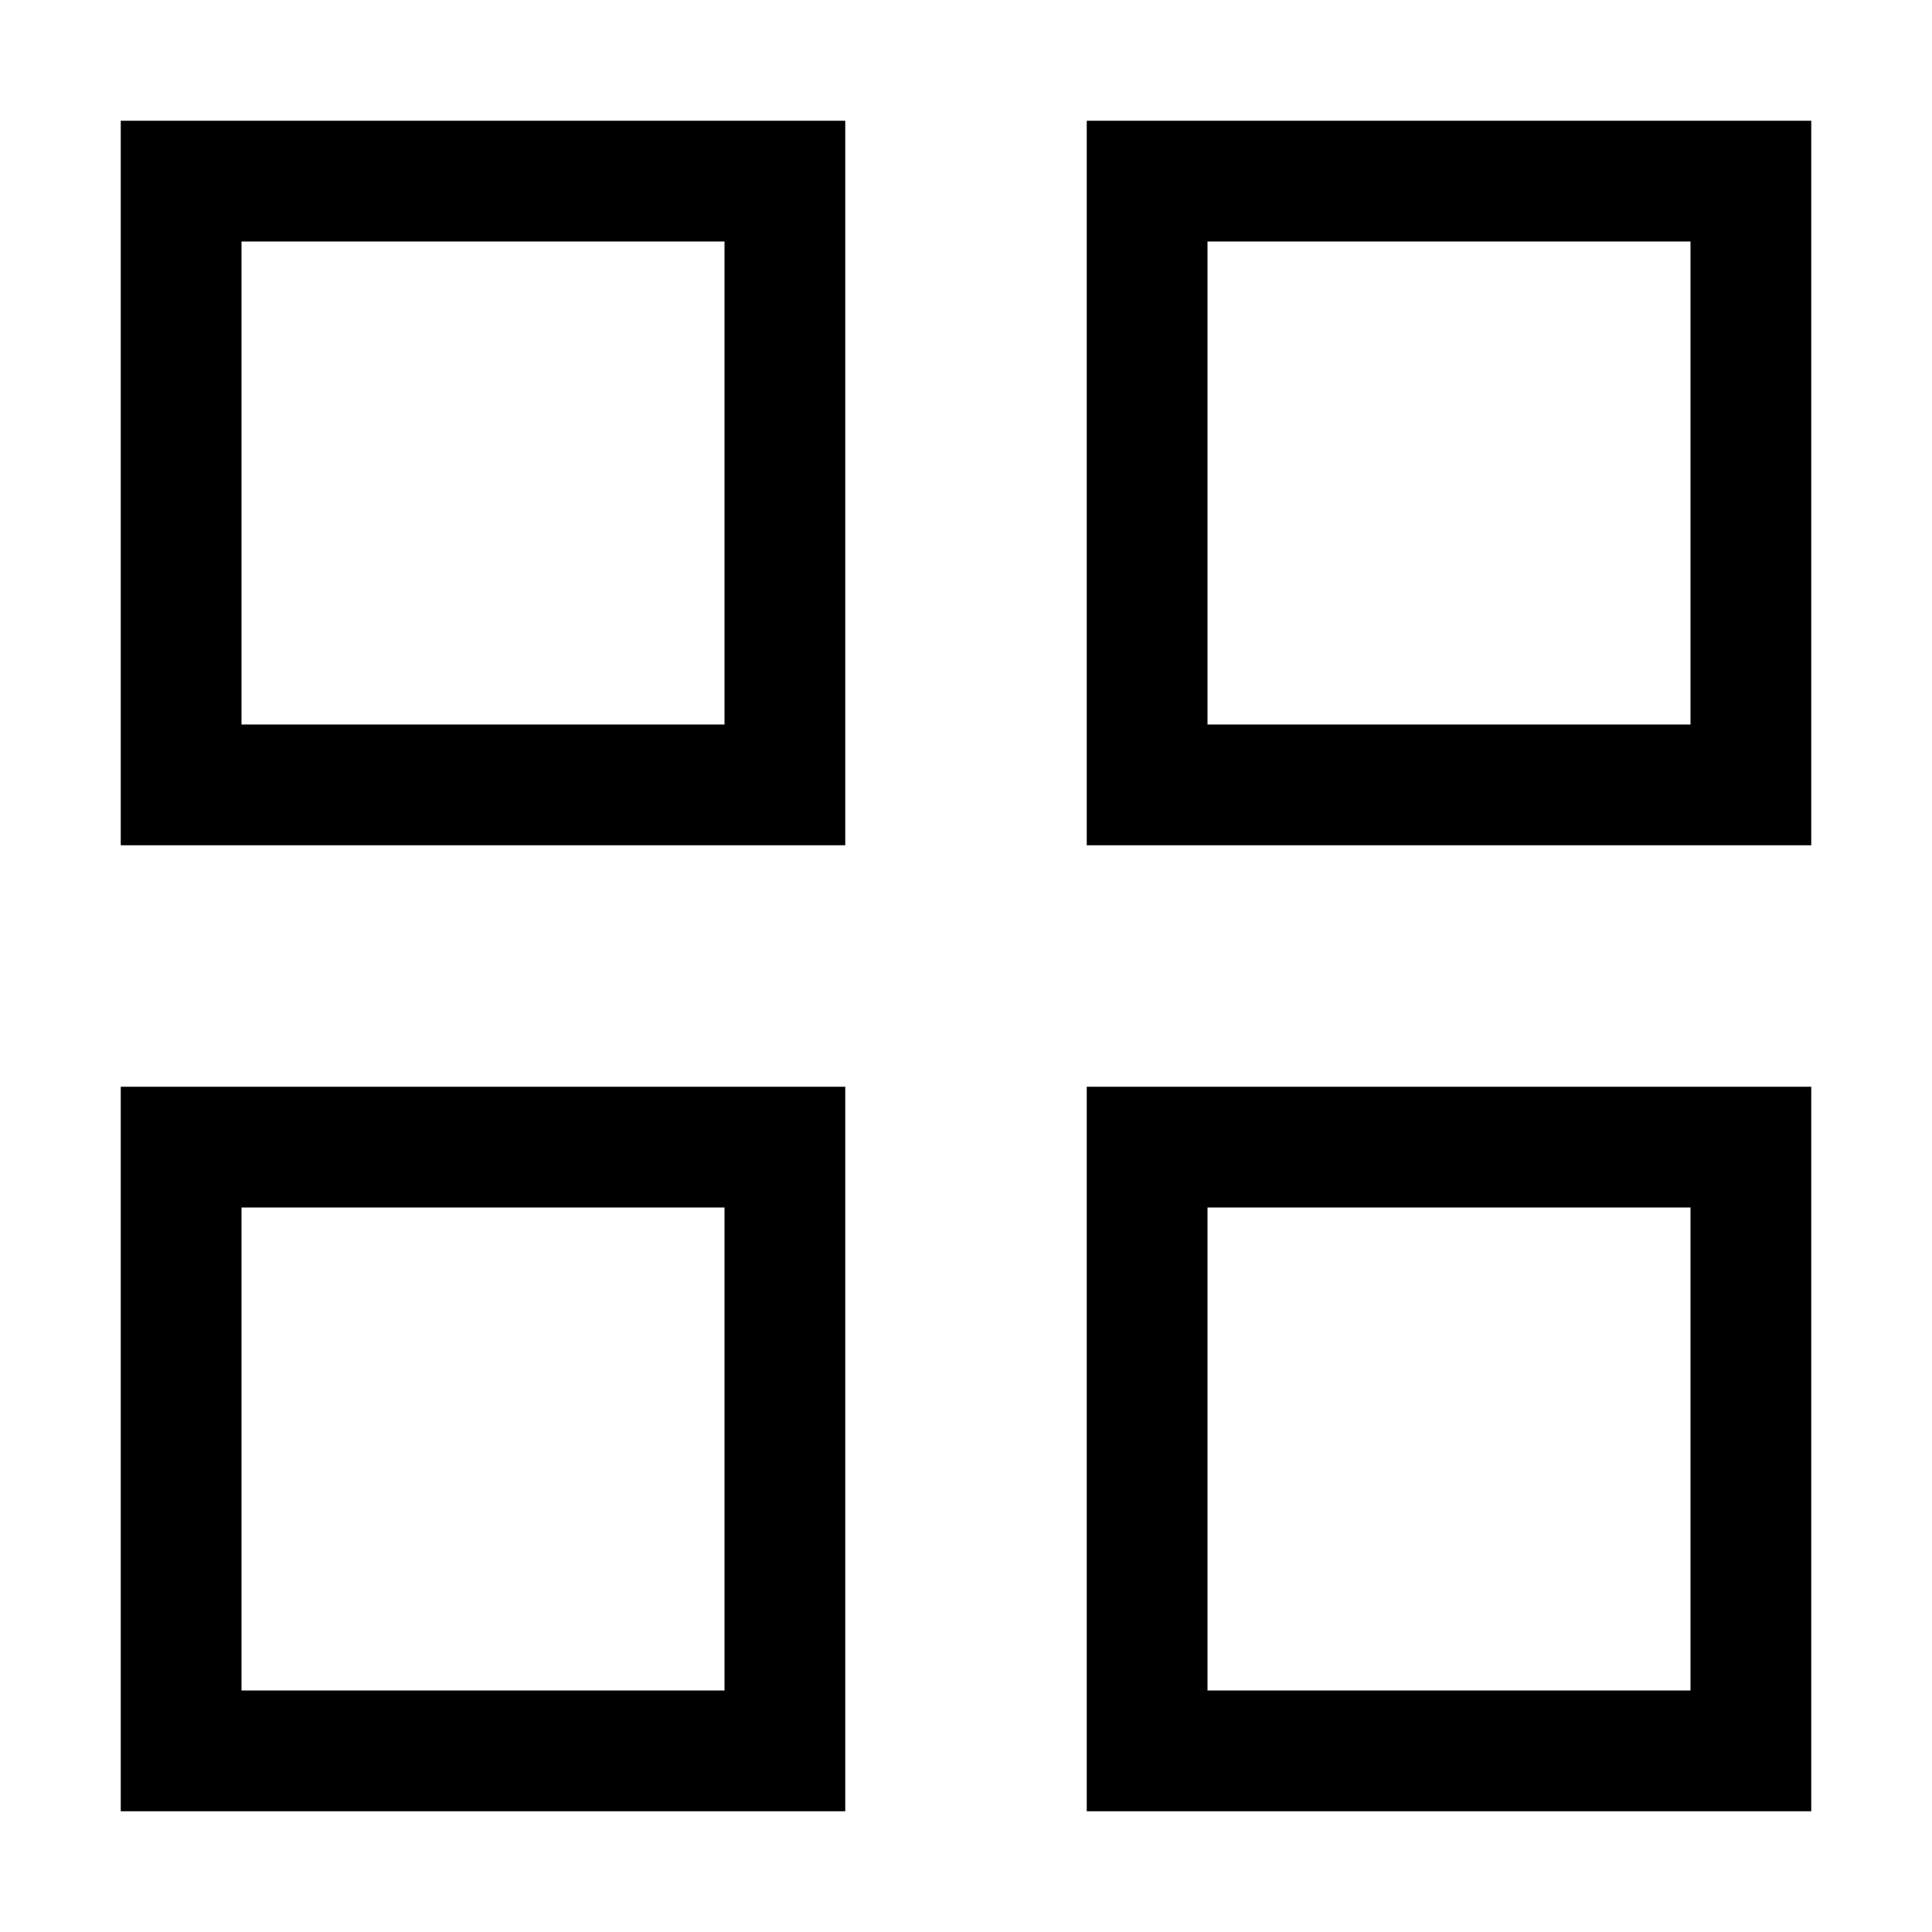
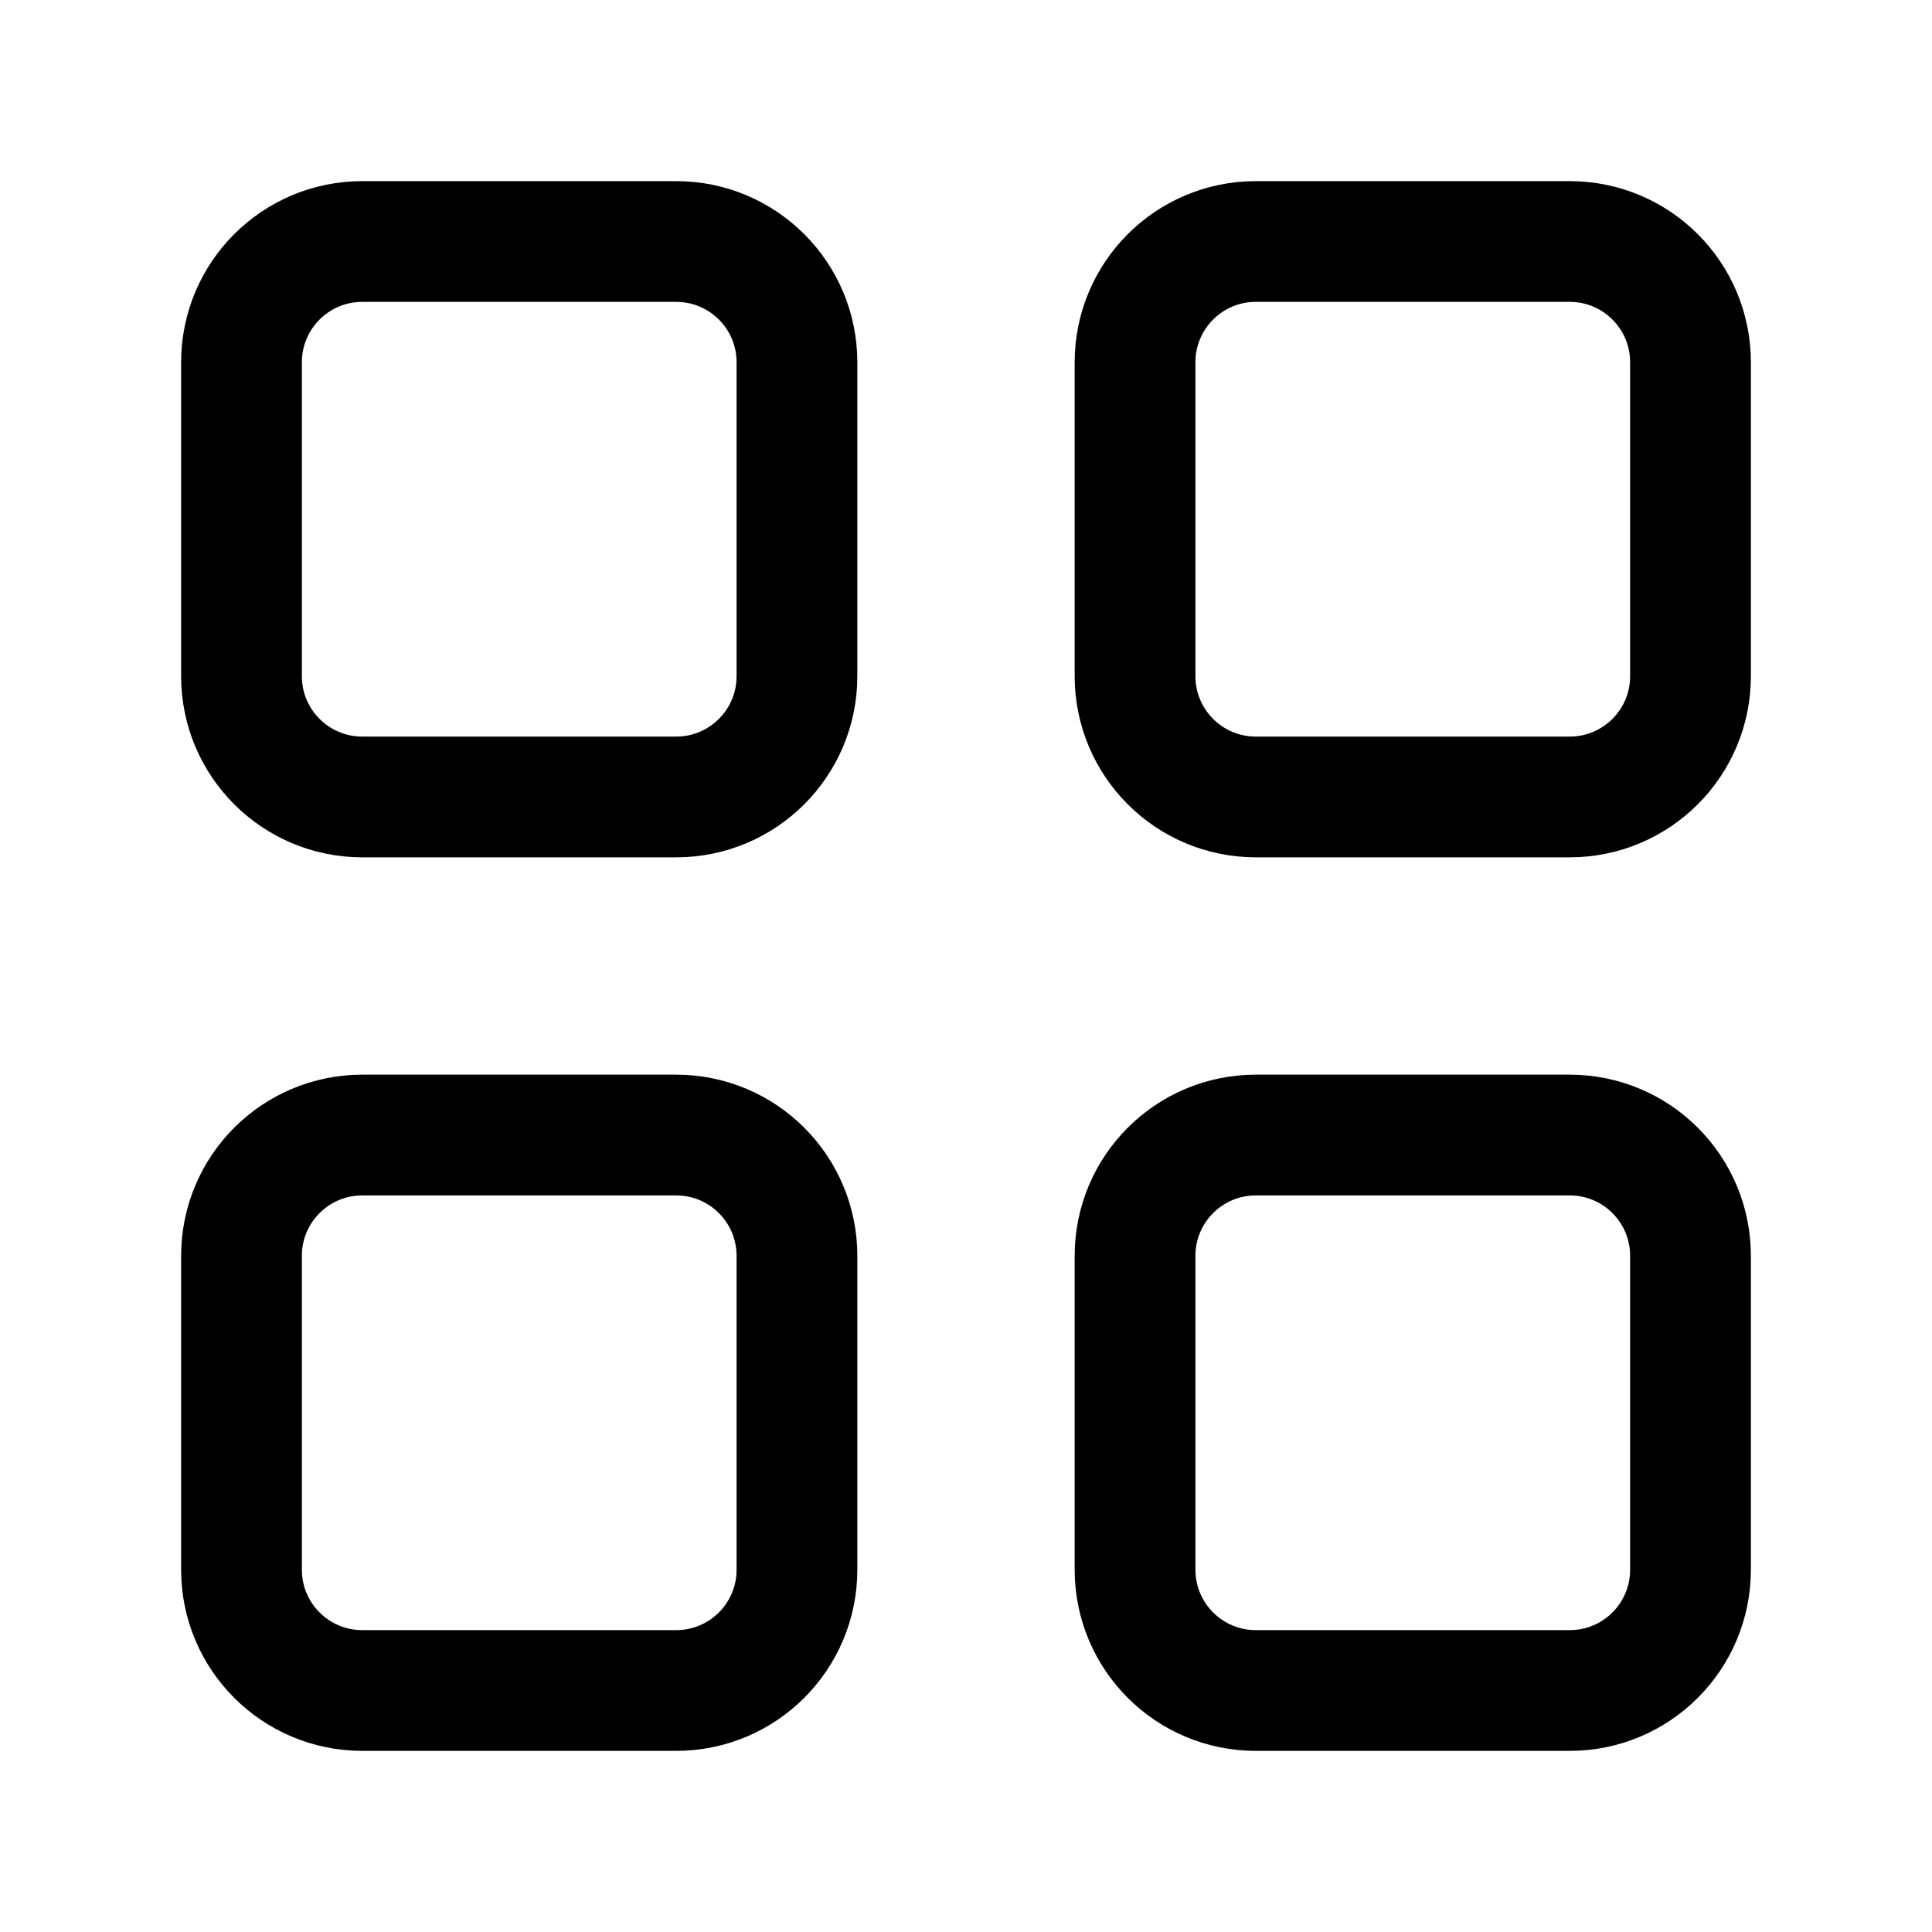
- <svg xmlns="http://www.w3.org/2000/svg" version="1.1" id="Layer_1" x="0px" y="0px" viewBox="0 0 16 16" style="enable-background:new 0 0 16 16;" xml:space="preserve">
-   <style type="text/css">
- 	.st0{fill:none;stroke:#000000;stroke-miterlimit:10;}
- </style>
-   <rect x="1.5" y="1.5" class="st0" width="5" height="5" />
-   <rect x="9.5" y="1.5" class="st0" width="5" height="5" />
-   <rect x="1.5" y="9.5" class="st0" width="5" height="5" />
-   <rect x="9.5" y="9.5" class="st0" width="5" height="5" />
+ <svg xmlns="http://www.w3.org/2000/svg" version="1.1" viewBox="0 0 16 16">
+   <defs>
+     <style>
+       .cls-1 {
+         fill: none;
+         stroke: #000;
+         stroke-miterlimit: 10;
+       }
+     </style>
+   </defs>
+   <g>
+     <g id="Layer_2">
+       <rect class="cls-1" x="2" y="2" width="4.6" height="4.6" rx="1" ry="1" />
+       <rect class="cls-1" x="9.4" y="2" width="4.6" height="4.6" rx="1" ry="1" />
+       <rect class="cls-1" x="9.4" y="9.4" width="4.6" height="4.6" rx="1" ry="1" />
+       <rect class="cls-1" x="2" y="9.4" width="4.6" height="4.6" rx="1" ry="1" />
+     </g>
+   </g>
</svg>
